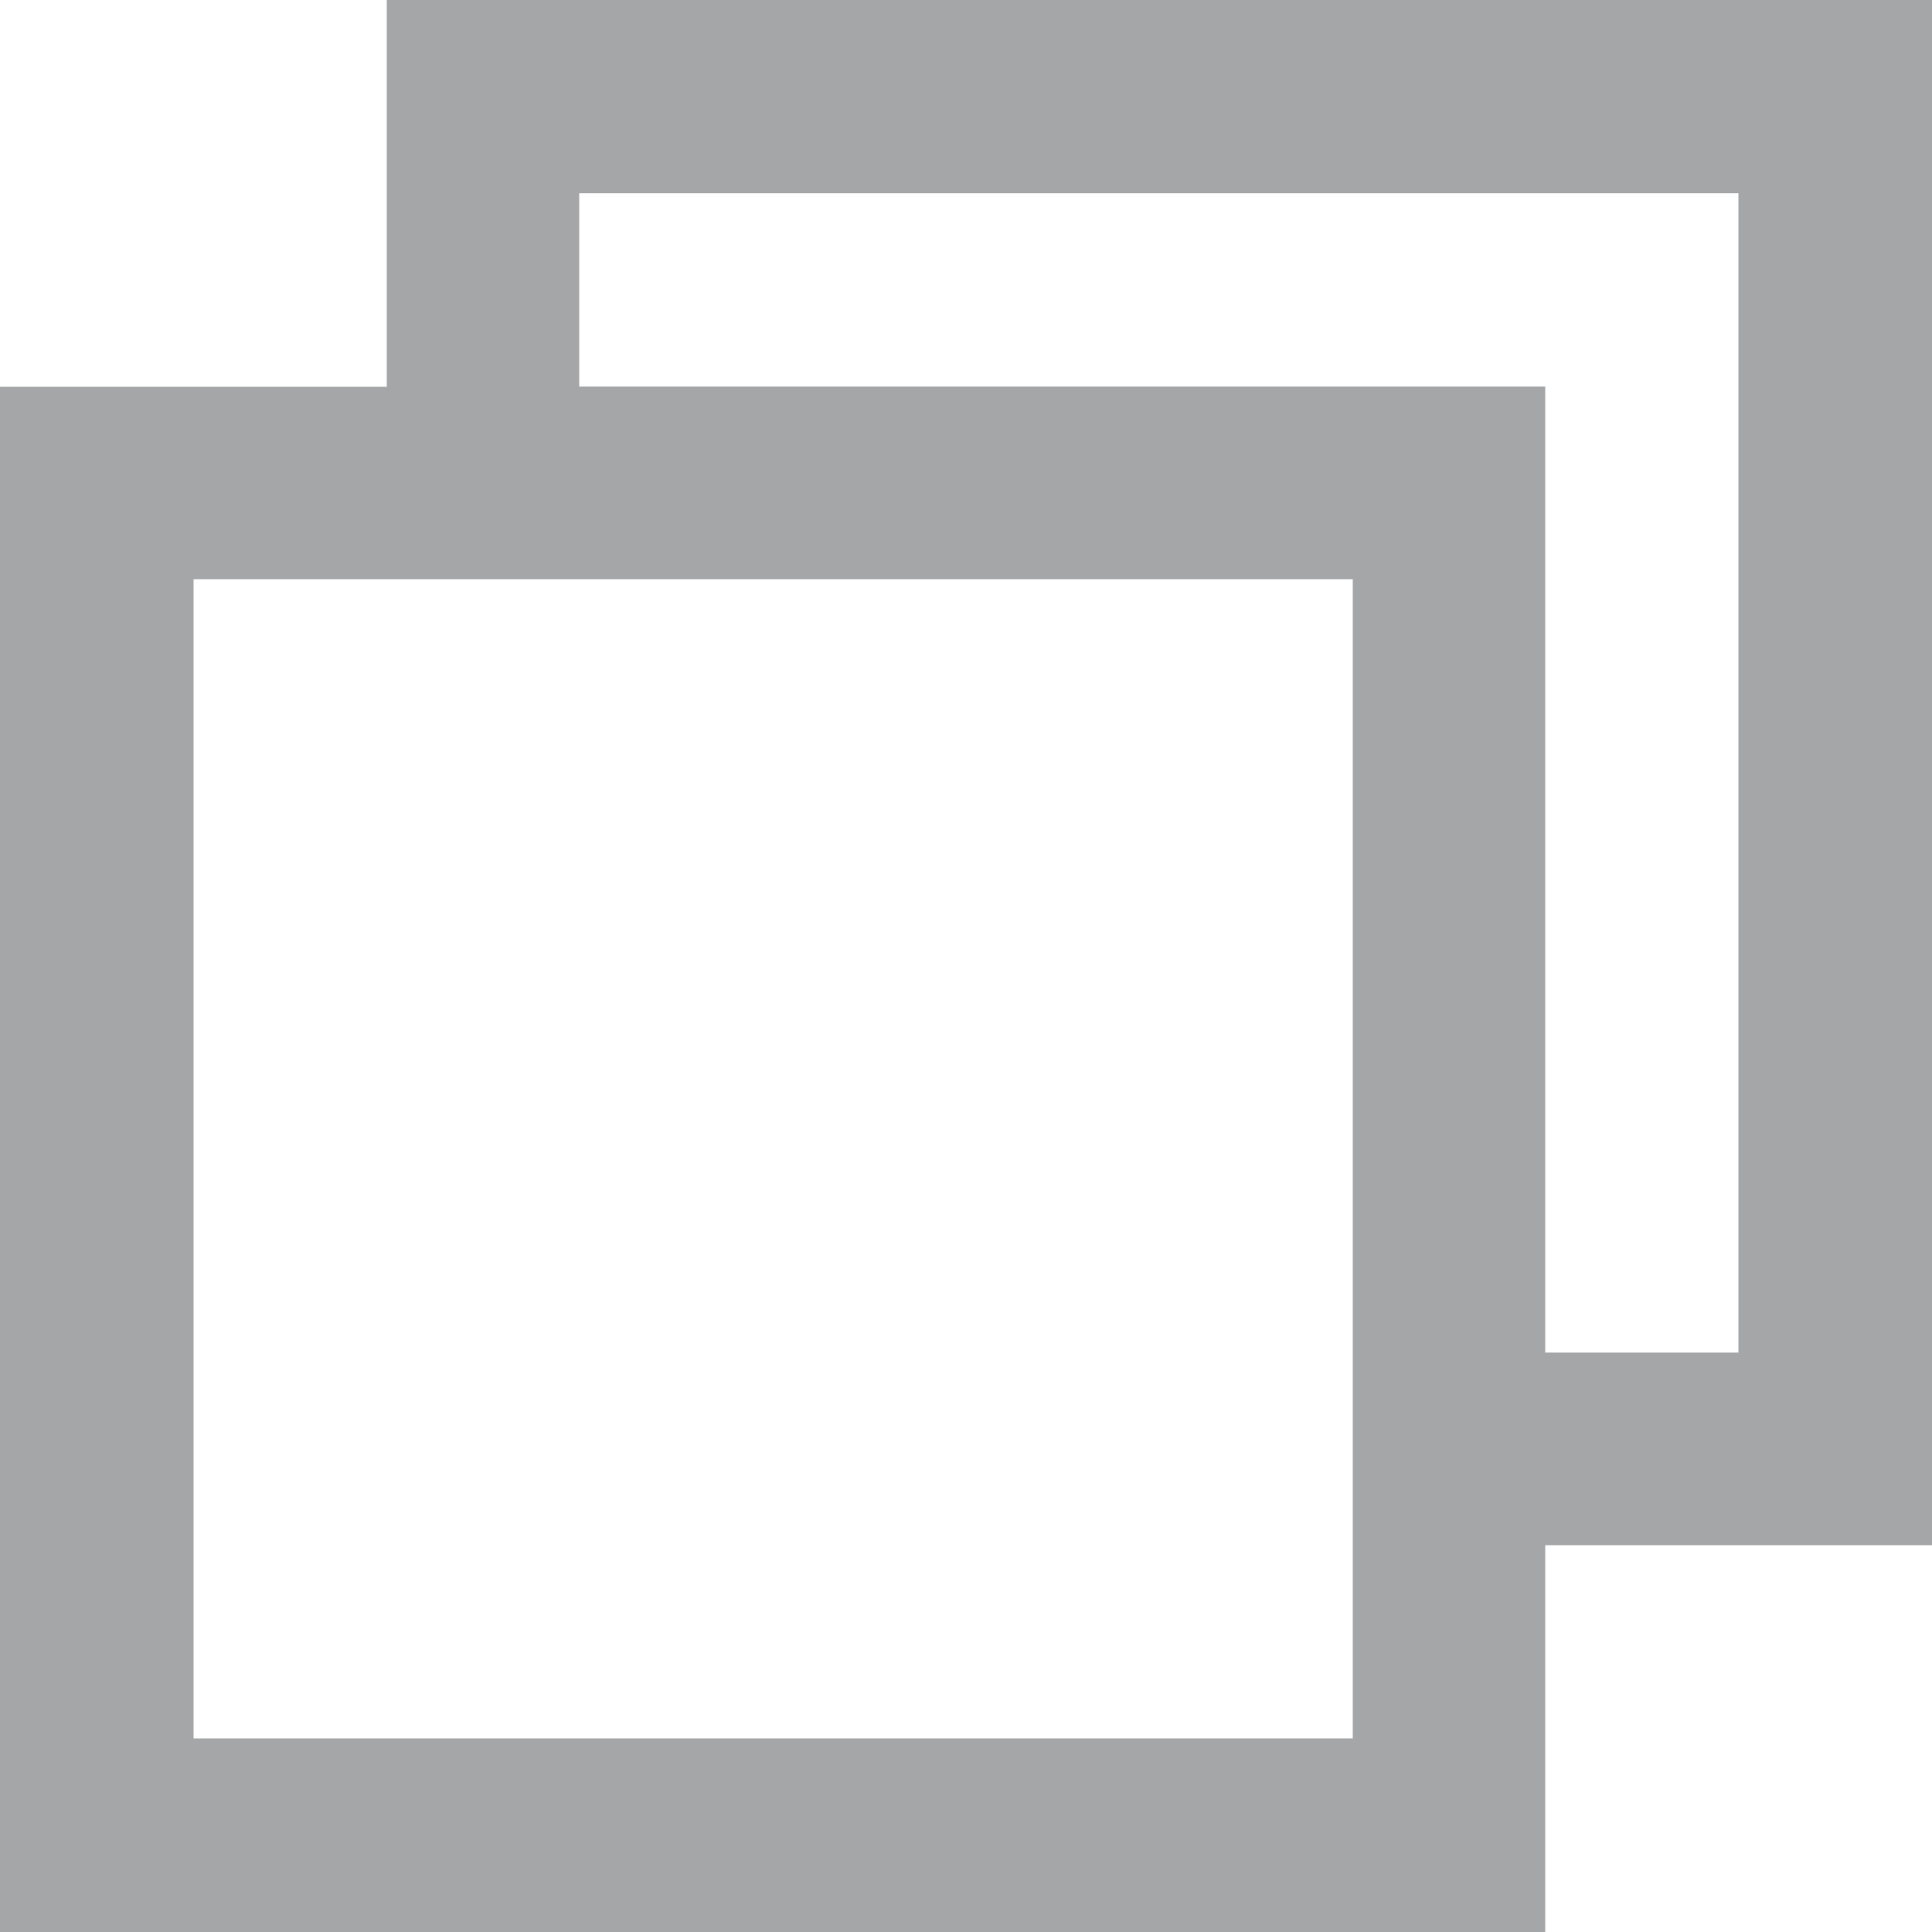
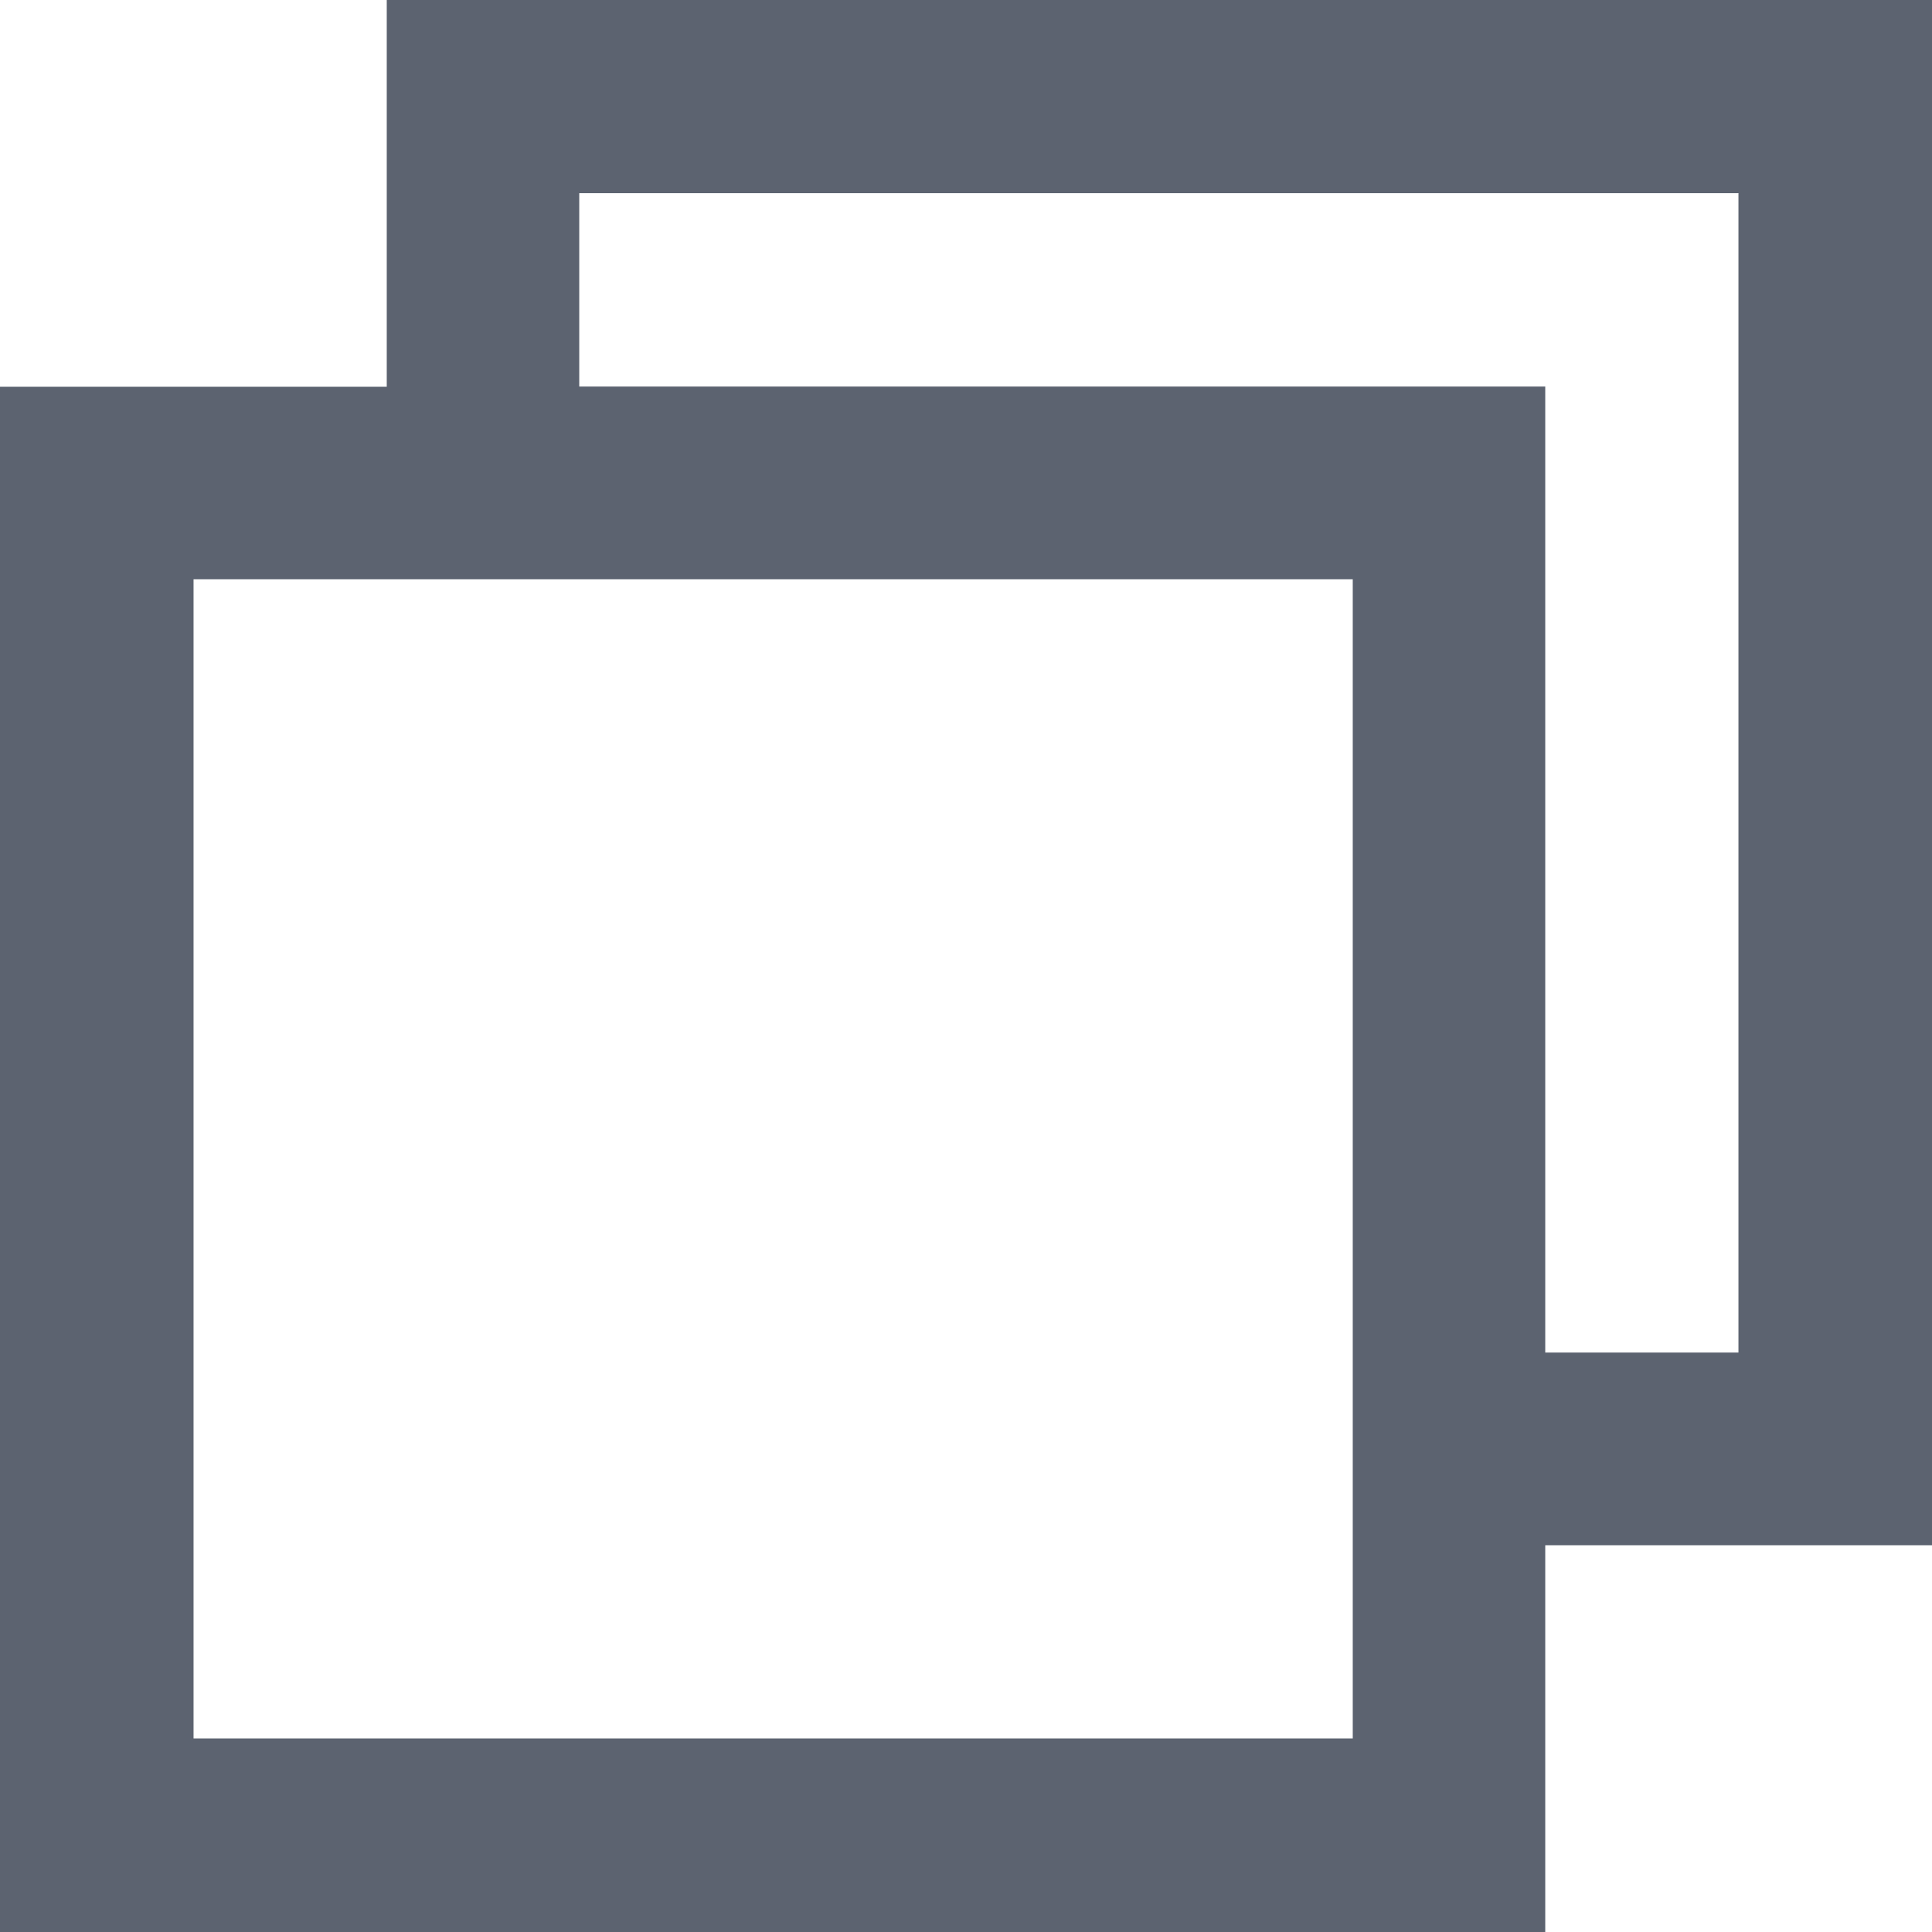
<svg xmlns="http://www.w3.org/2000/svg" width="11" height="11" viewBox="0 0 11 11" fill="none">
-   <path d="M11 8.798H8.798V11H0V2.202h2.202V0H11v8.798zm-3.298-5.5h-6.6v6.6h6.6v-6.6zM9.9 1.1H3.298v1.101h5.5v5.5h1.1v-6.6z" fill="#A4A6A8" />
+   <path d="M11 8.798H8.798V11H0V2.202h2.202V0H11v8.798zm-3.298-5.5h-6.6v6.6h6.6v-6.6zM9.9 1.1H3.298v1.101h5.5v5.5h1.1v-6.6z" fill="#5C6370" />
</svg>
